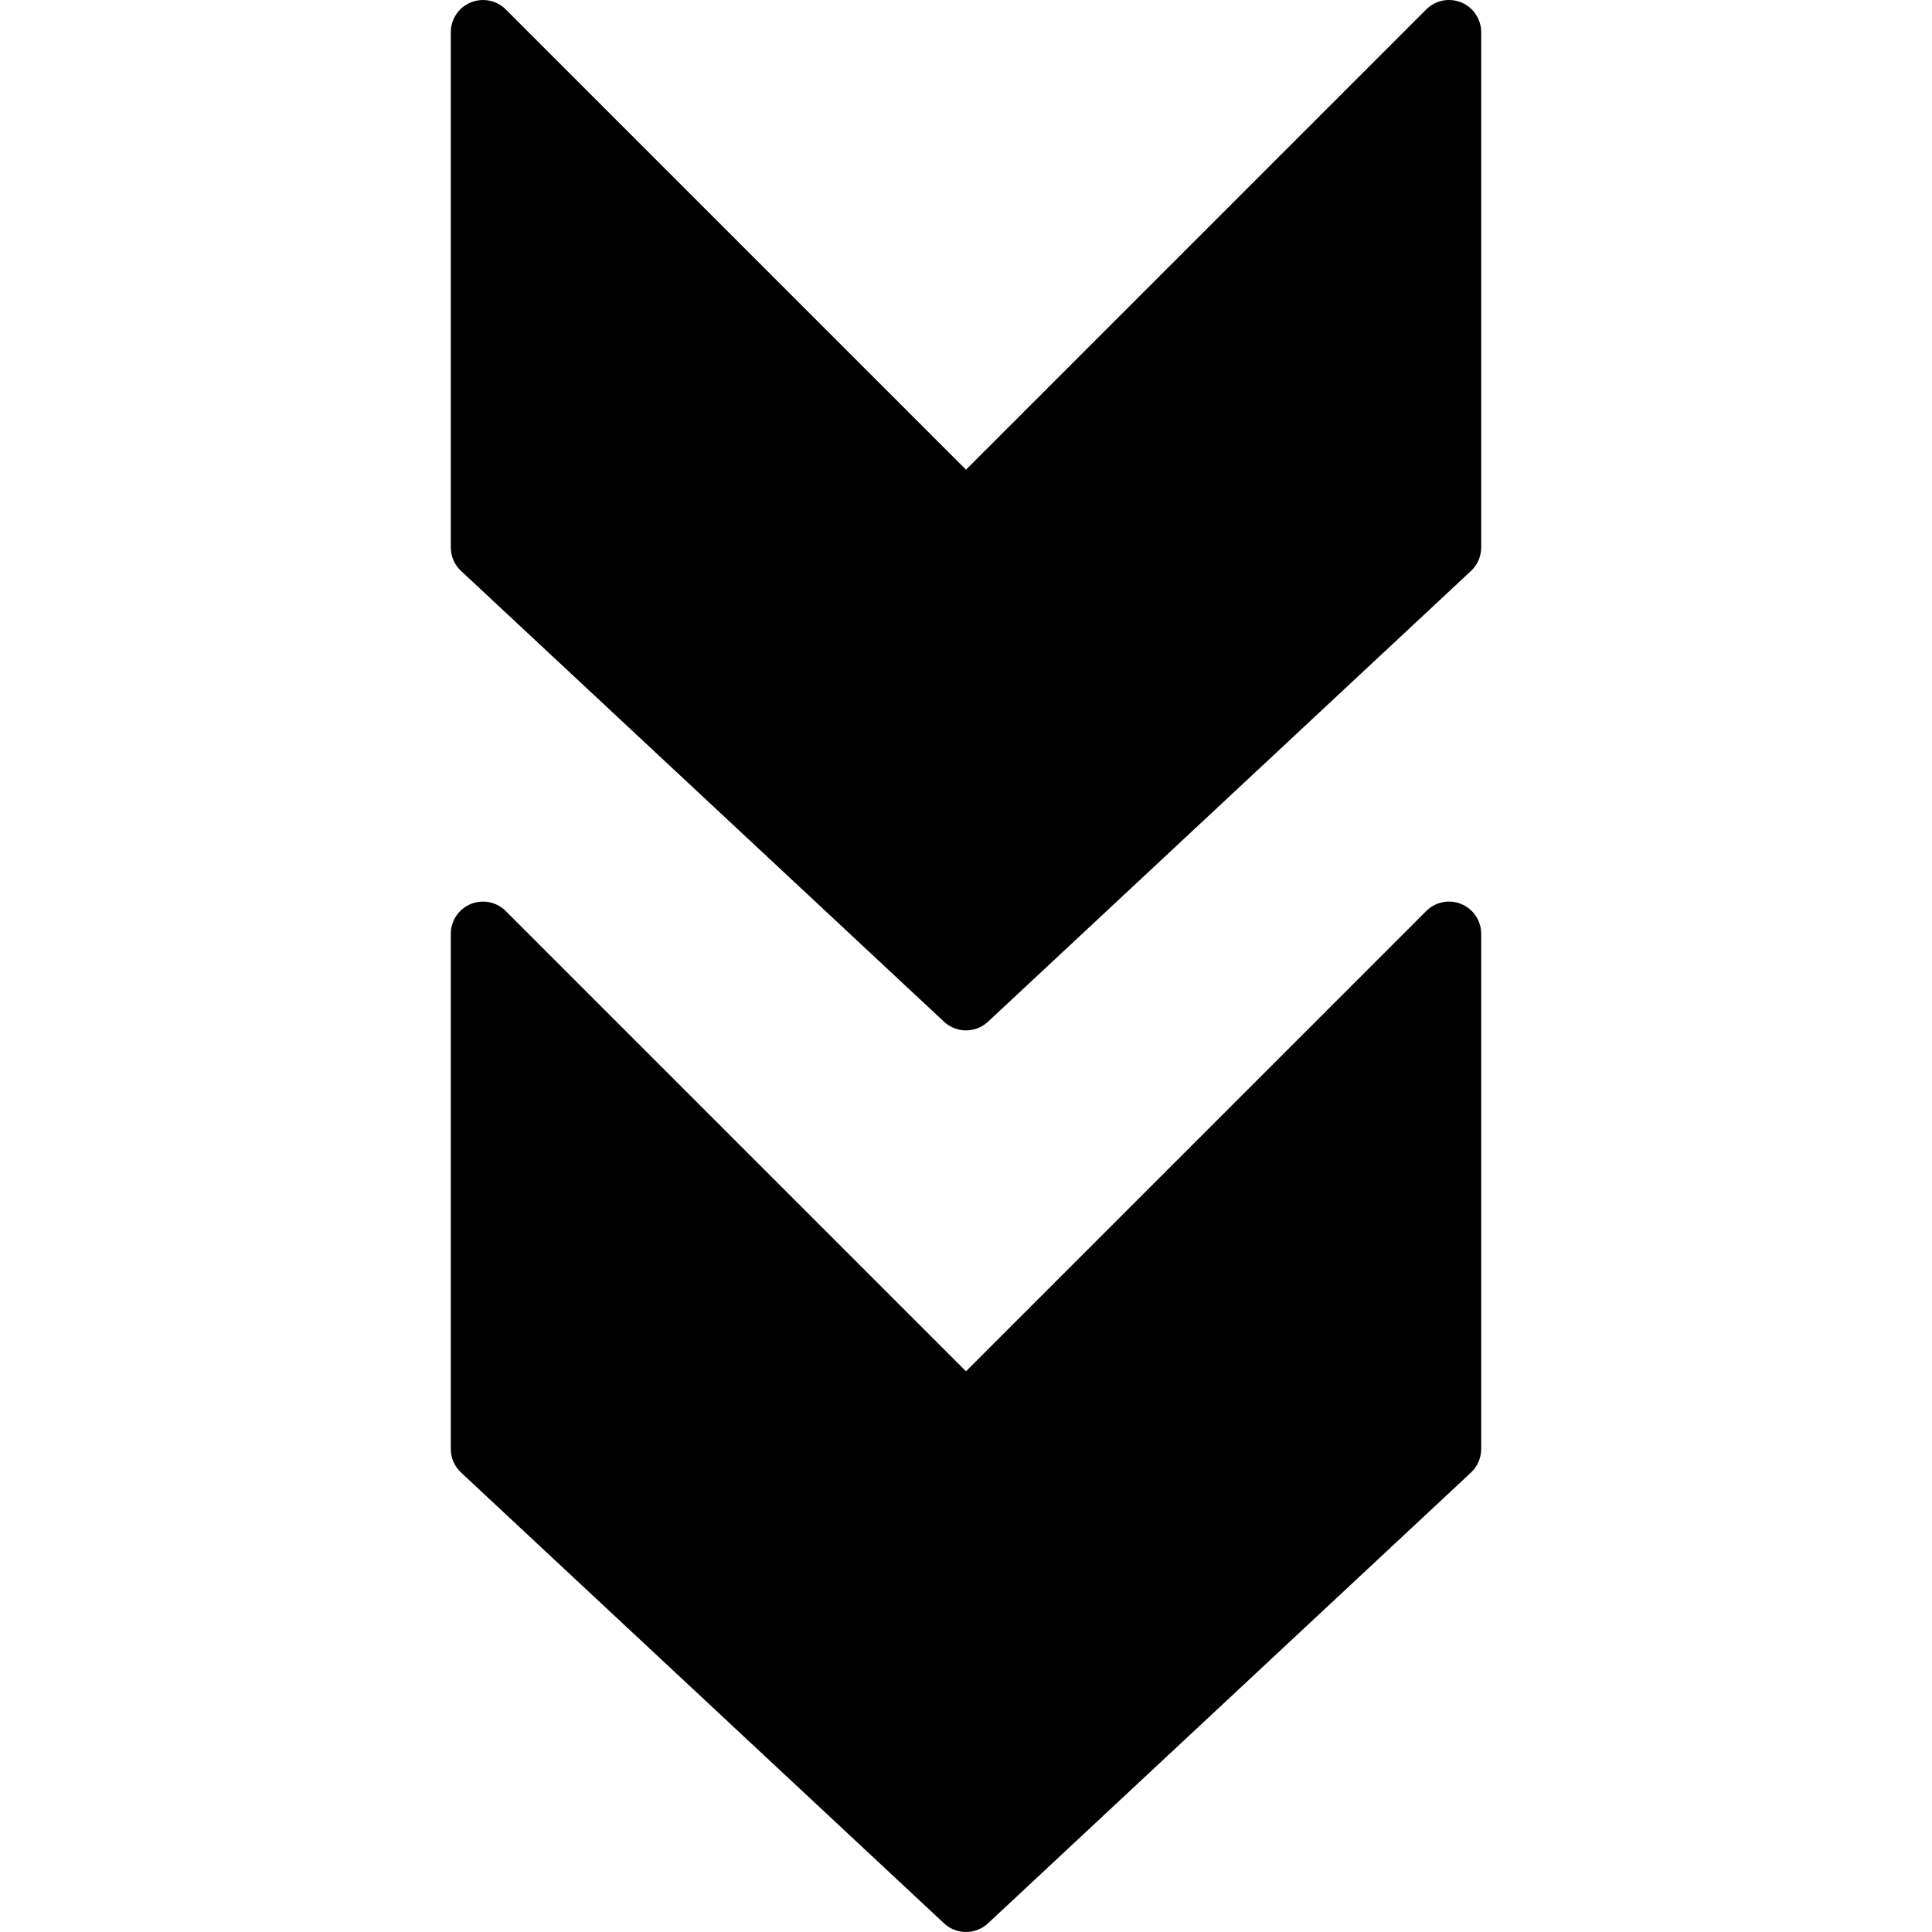
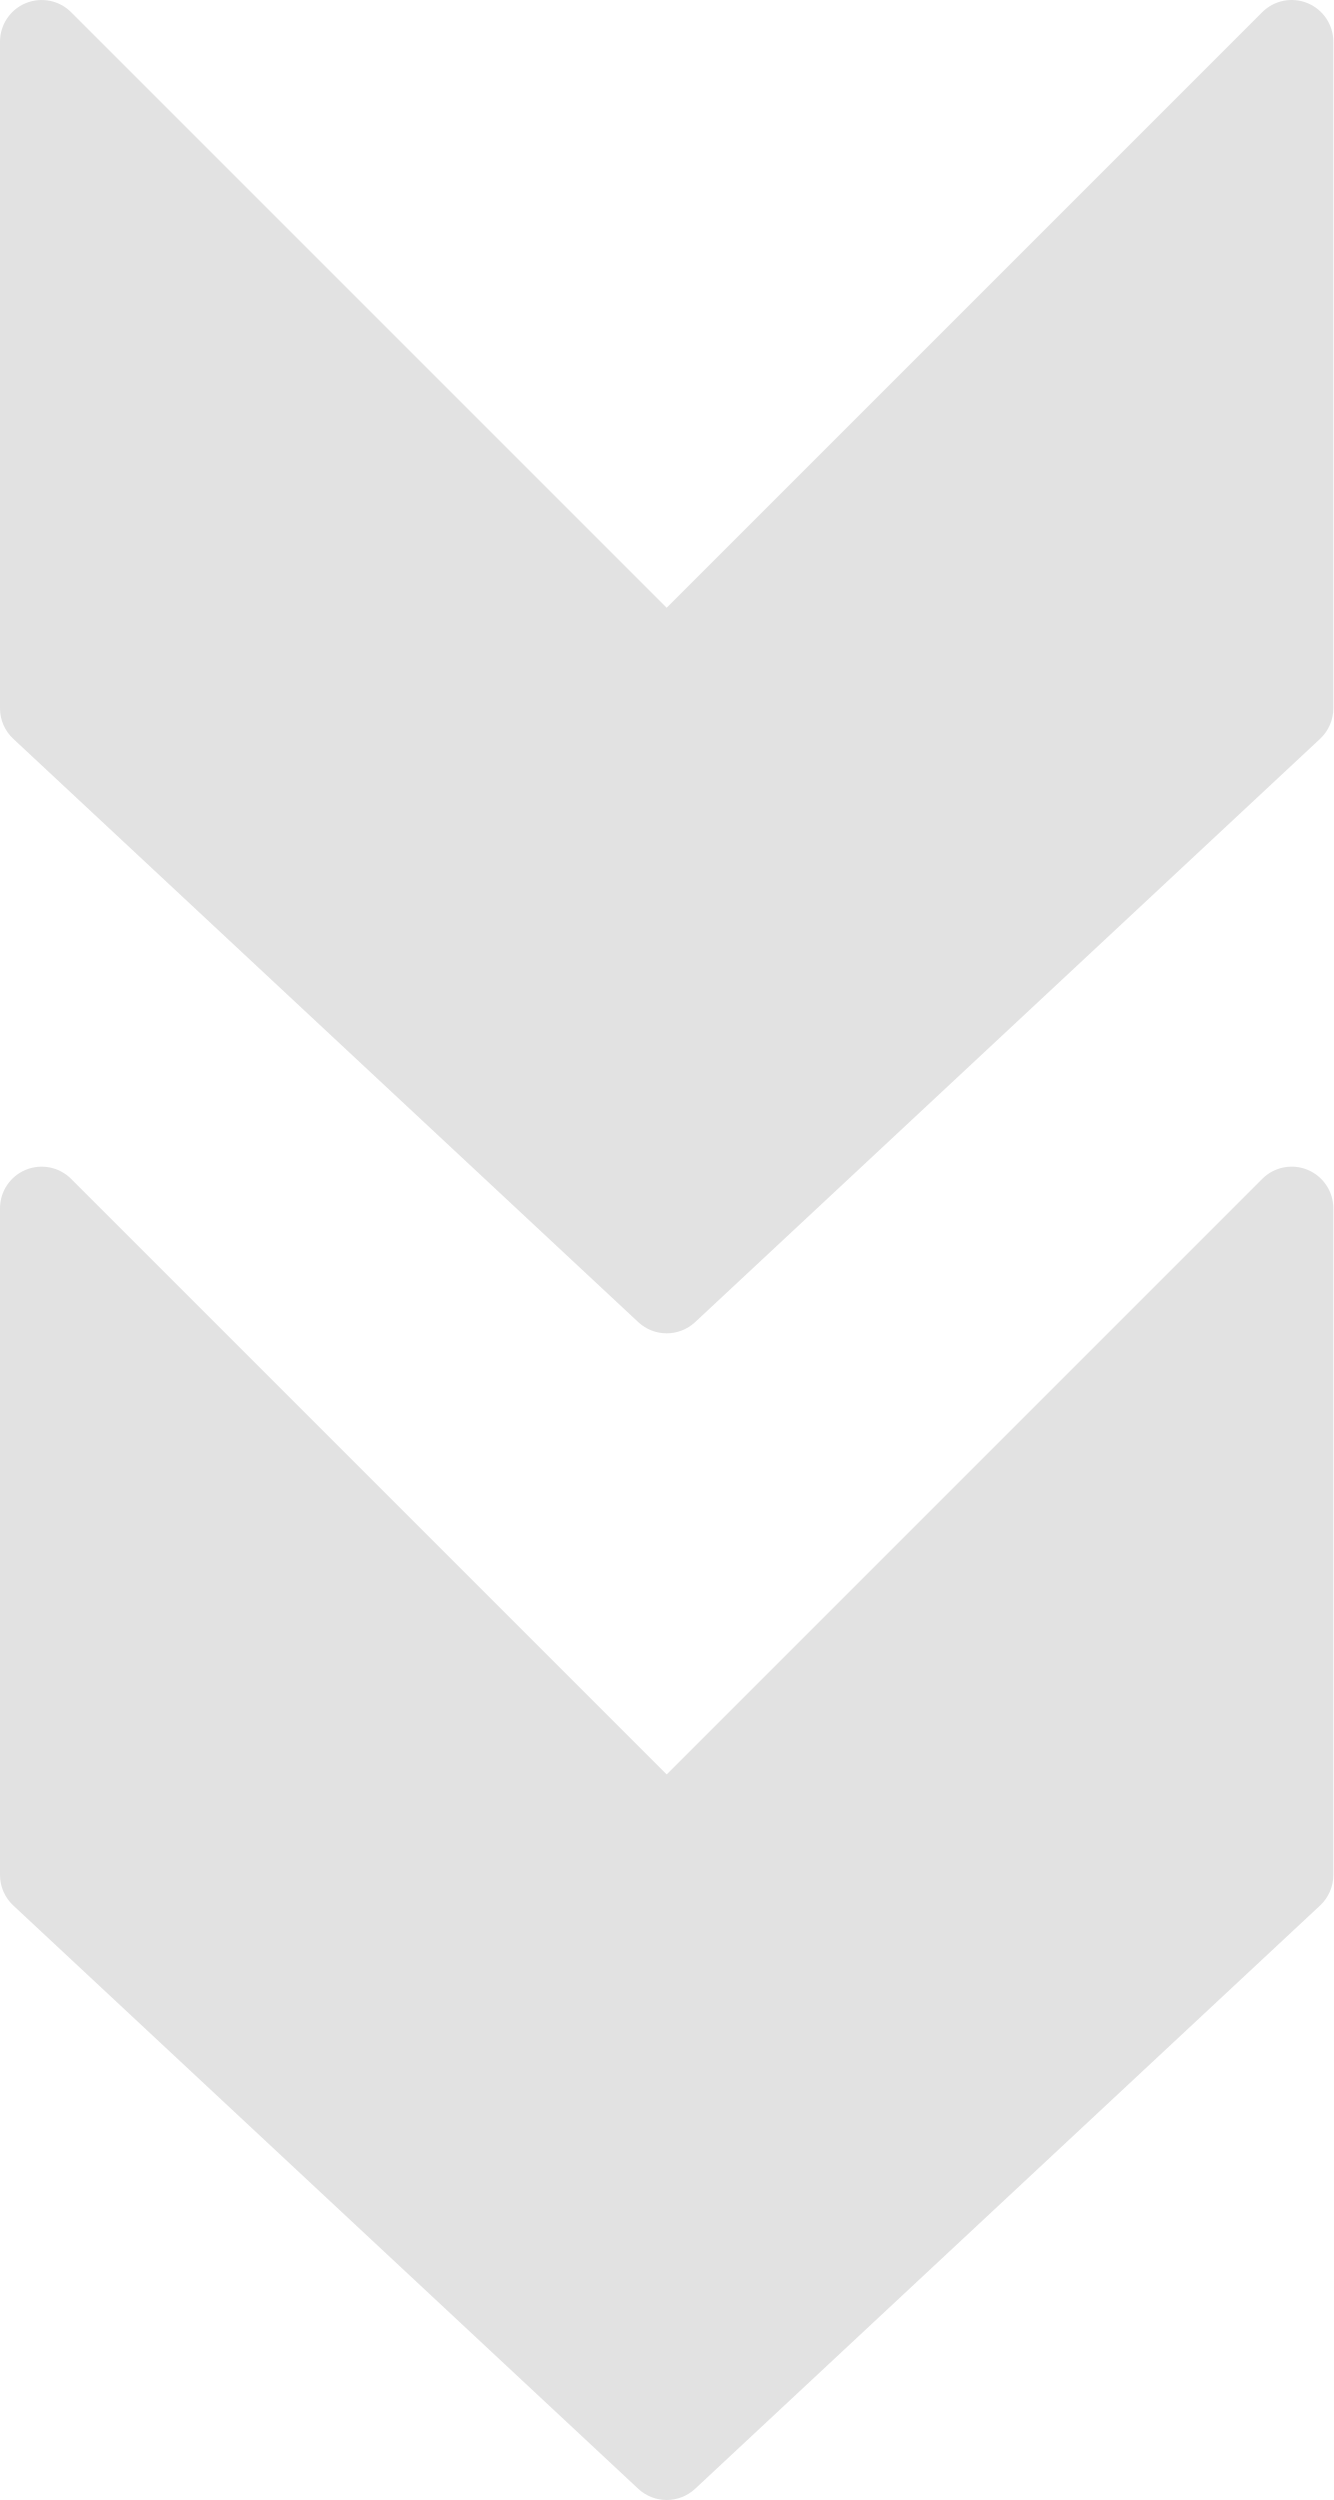
- <svg xmlns="http://www.w3.org/2000/svg" version="1.1" id="Layer_1" x="0px" y="0px" viewBox="0 0 512 512" style="enable-background:new 0 0 512 512;" xml:space="preserve">
+ <svg xmlns="http://www.w3.org/2000/svg" viewBox="119.467 0 273.067 512">
  <g>
    <g>
-       <g>
-         <path d="M387.268,239.582c-3.191-1.323-6.861-0.589-9.301,1.852L256,363.4L134.033,241.433c-2.441-2.44-6.101-3.166-9.301-1.852     c-3.191,1.323-5.265,4.437-5.265,7.885V384c0,2.364,0.981,4.625,2.714,6.238l128,119.467c1.638,1.527,3.729,2.295,5.82,2.295     s4.181-0.768,5.828-2.295l128-119.467c1.724-1.613,2.705-3.874,2.705-6.238V247.466     C392.533,244.019,390.46,240.904,387.268,239.582z" />
-         <path d="M387.268,0.648c-3.191-1.314-6.861-0.597-9.301,1.852L256,124.467L134.033,2.5c-2.441-2.449-6.101-3.157-9.301-1.852     c-3.191,1.323-5.265,4.437-5.265,7.885v136.533c0,2.364,0.981,4.625,2.714,6.238l128,119.467c1.638,1.528,3.729,2.295,5.82,2.295     s4.181-0.768,5.828-2.295l128-119.467c1.724-1.613,2.705-3.874,2.705-6.238V8.533C392.533,5.086,390.46,1.971,387.268,0.648z" />
-       </g>
+       <path d="M387.268,239.582c-3.191-1.323-6.861-0.589-9.301,1.852L256,363.4L134.033,241.433c-2.441-2.44-6.101-3.166-9.301-1.852 c-3.191,1.323-5.265,4.437-5.265,7.885V384c0,2.364,0.981,4.625,2.714,6.238l128,119.467c1.638,1.527,3.729,2.295,5.82,2.295 s4.181-0.768,5.828-2.295l128-119.467c1.724-1.613,2.705-3.874,2.705-6.238V247.466 C392.533,244.019,390.46,240.904,387.268,239.582z" style="fill: rgba(207, 207, 207, 0.59);" />
+       <path d="M387.268,0.648c-3.191-1.314-6.861-0.597-9.301,1.852L256,124.467L134.033,2.5c-2.441-2.449-6.101-3.157-9.301-1.852 c-3.191,1.323-5.265,4.437-5.265,7.885v136.533c0,2.364,0.981,4.625,2.714,6.238l128,119.467c1.638,1.528,3.729,2.295,5.82,2.295 s4.181-0.768,5.828-2.295l128-119.467c1.724-1.613,2.705-3.874,2.705-6.238V8.533C392.533,5.086,390.46,1.971,387.268,0.648z" style="fill: rgba(207, 207, 207, 0.59);" />
    </g>
  </g>
-   <g>
- </g>
-   <g>
- </g>
-   <g>
- </g>
-   <g>
- </g>
-   <g>
- </g>
-   <g>
- </g>
-   <g>
- </g>
-   <g>
- </g>
-   <g>
- </g>
-   <g>
- </g>
-   <g>
- </g>
-   <g>
- </g>
-   <g>
- </g>
-   <g>
- </g>
-   <g>
- </g>
</svg>
